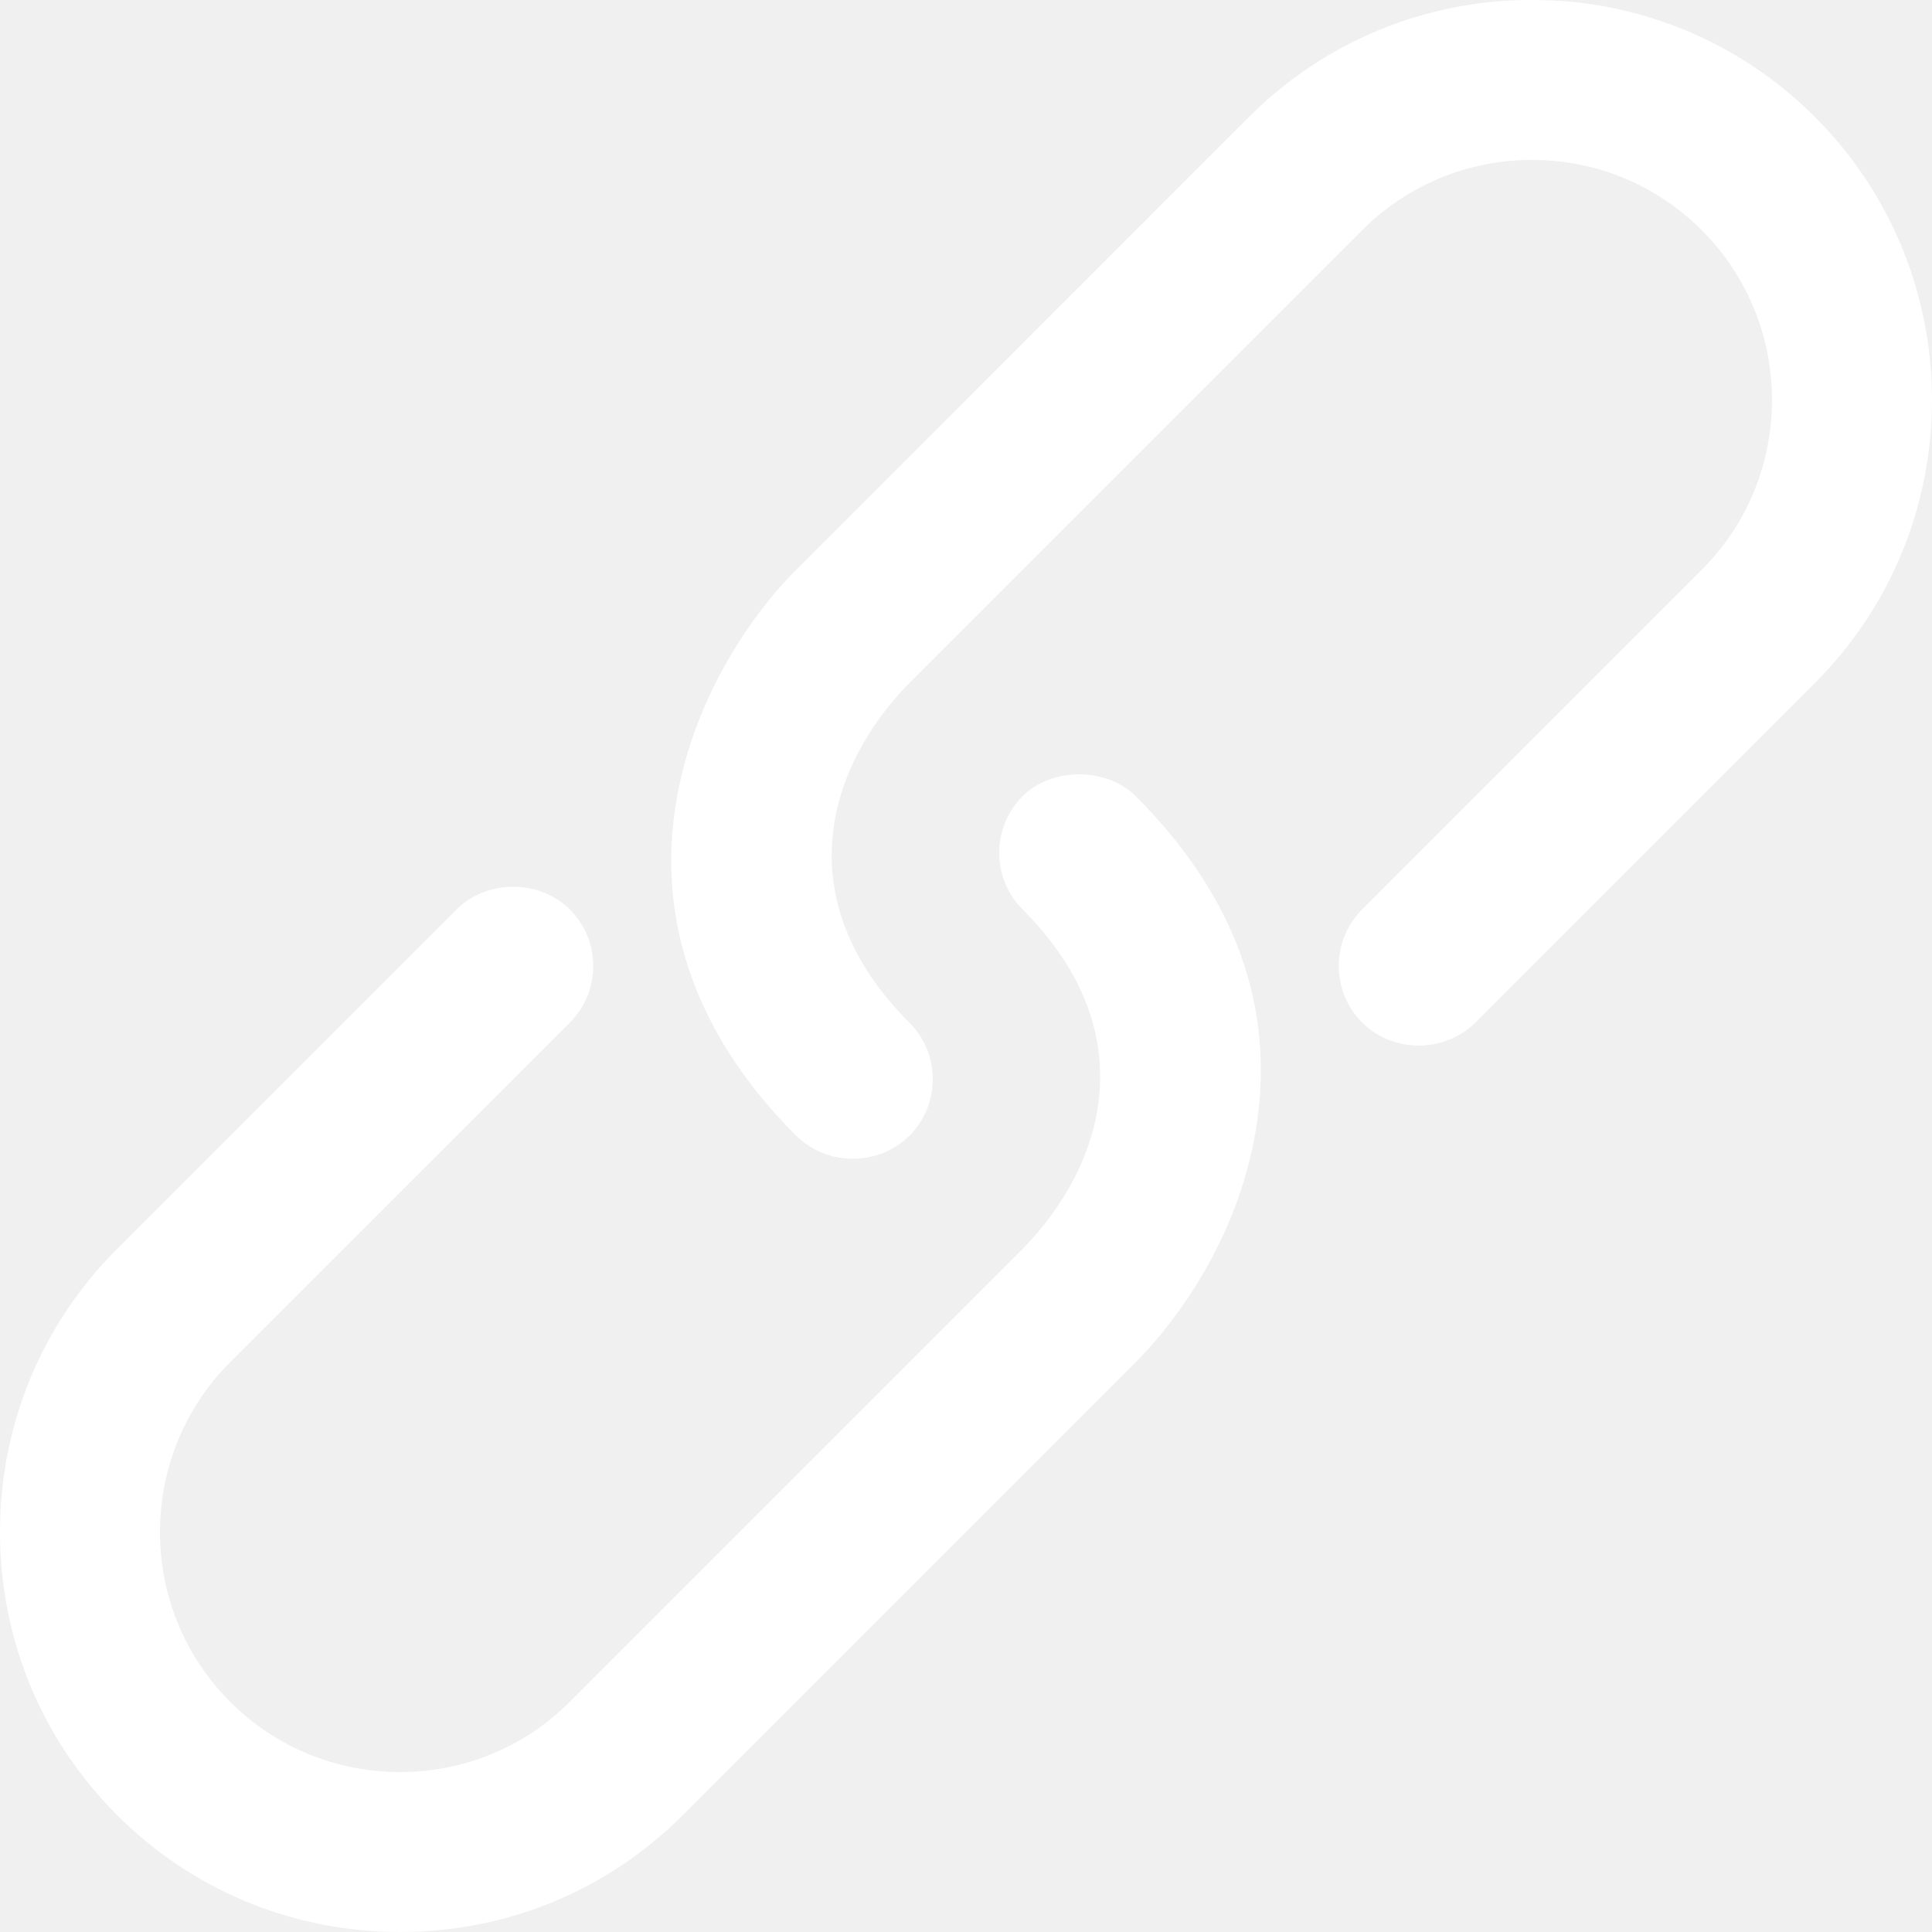
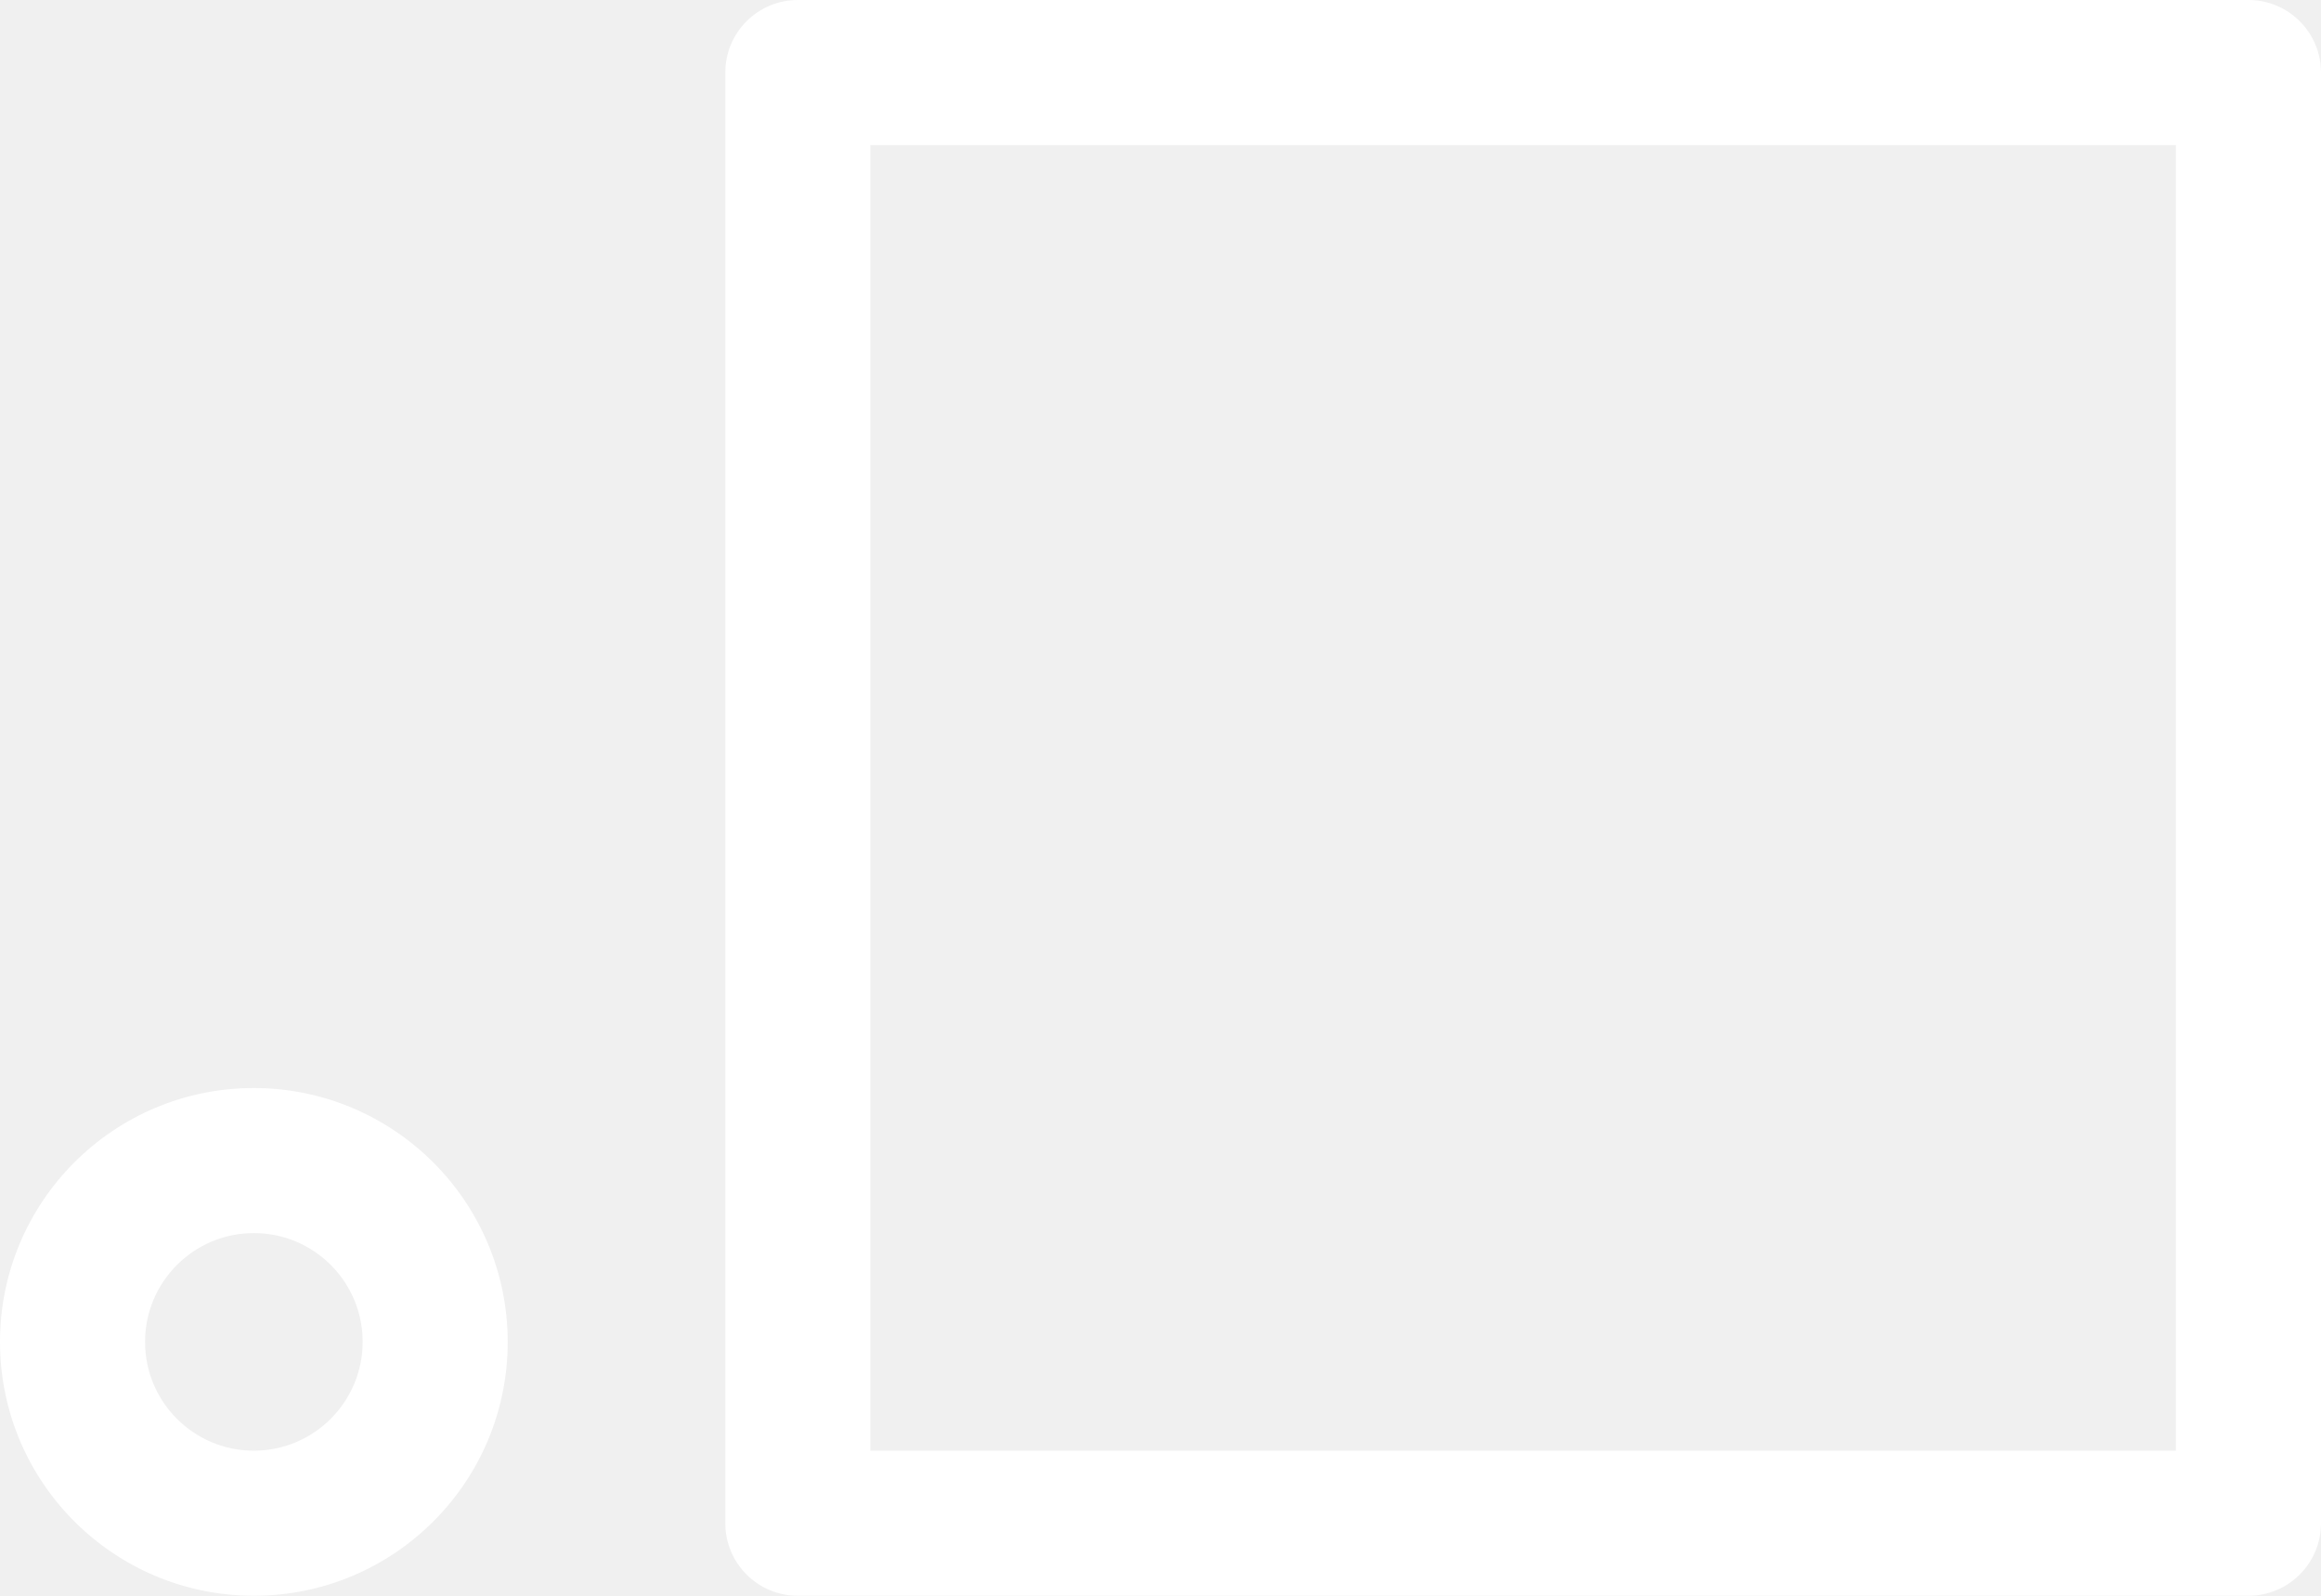
- <svg xmlns="http://www.w3.org/2000/svg" data-v-423bf9ae="" viewBox="0 0 60 60" class="icon">
-   <g data-v-423bf9ae="" id="e109c962-a12e-40ff-b438-2c85fadde7de" transform="matrix(0.7337915,0,0,0.7337915,-6.978356,-6.689907)" stroke="none" fill="white">
-     <path d="M86.322 14.069a16.82 16.82 0 0 0-11.975-4.952 16.828 16.828 0 0 0-11.979 4.952L43.207 33.232c-4.142 4.143-9.472 14.481.001 23.954a3.407 3.407 0 0 0 2.394.972c.903 0 1.775-.354 2.394-.972.64-.639.992-1.49.992-2.396 0-.904-.351-1.754-.991-2.394-5.238-5.24-3.435-10.861-.011-14.364L67.16 18.86a10.106 10.106 0 0 1 7.189-2.974c2.717 0 5.268 1.056 7.184 2.973 3.963 3.964 3.963 10.412 0 14.373L67.16 47.605a3.392 3.392 0 0 0 0 4.79c.617.618 1.49.973 2.395.973.902 0 1.775-.354 2.396-.971l14.371-14.375c6.606-6.605 6.606-17.351 0-23.953z" />
-     <path d="M52.787 42.817a3.393 3.393 0 0 0 0 4.788c5.232 5.232 3.432 10.855.014 14.361L33.625 81.143a10.097 10.097 0 0 1-7.186 2.971c-2.718 0-5.27-1.055-7.188-2.971-3.961-3.96-3.961-10.409 0-14.375l14.375-14.371c.639-.641.991-1.49.991-2.396s-.352-1.756-.991-2.394c-1.277-1.28-3.512-1.28-4.791-.001L14.461 61.979c-3.193 3.192-4.951 7.446-4.951 11.976 0 4.53 1.758 8.783 4.951 11.978 3.193 3.193 7.448 4.951 11.978 4.951 4.529 0 8.783-1.758 11.976-4.951l19.164-19.164c.986-.987 4.271-4.624 5.105-9.978.793-5.093-.926-9.795-5.105-13.975-1.237-1.237-3.558-1.235-4.792.001z" />
+ <svg xmlns="http://www.w3.org/2000/svg" data-v-423bf9ae="" viewBox="0 0 87.273 60" class="icon">
+   <g data-v-423bf9ae="" id="2b431a69-7b5a-4cd3-8595-f6026db41f9b" transform="matrix(0.9090909,0,0,0.9090909,-1.818183,-15.45455)" stroke="none" fill="white">
+     <path d="M95 17H35a3 3 0 0 0-3 3v60a3 3 0 0 0 3 3h60a3 3 0 0 0 3-3V20a3 3 0 0 0-3-3zm-3 60H38V23h54zM12.5 62A10.5 10.5 0 1 0 23 72.5 10.511 10.511 0 0 0 12.5 62zm0 15a4.5 4.5 0 1 1 4.5-4.5 4.505 4.505 0 0 1-4.5 4.5z" />
  </g>
</svg>
